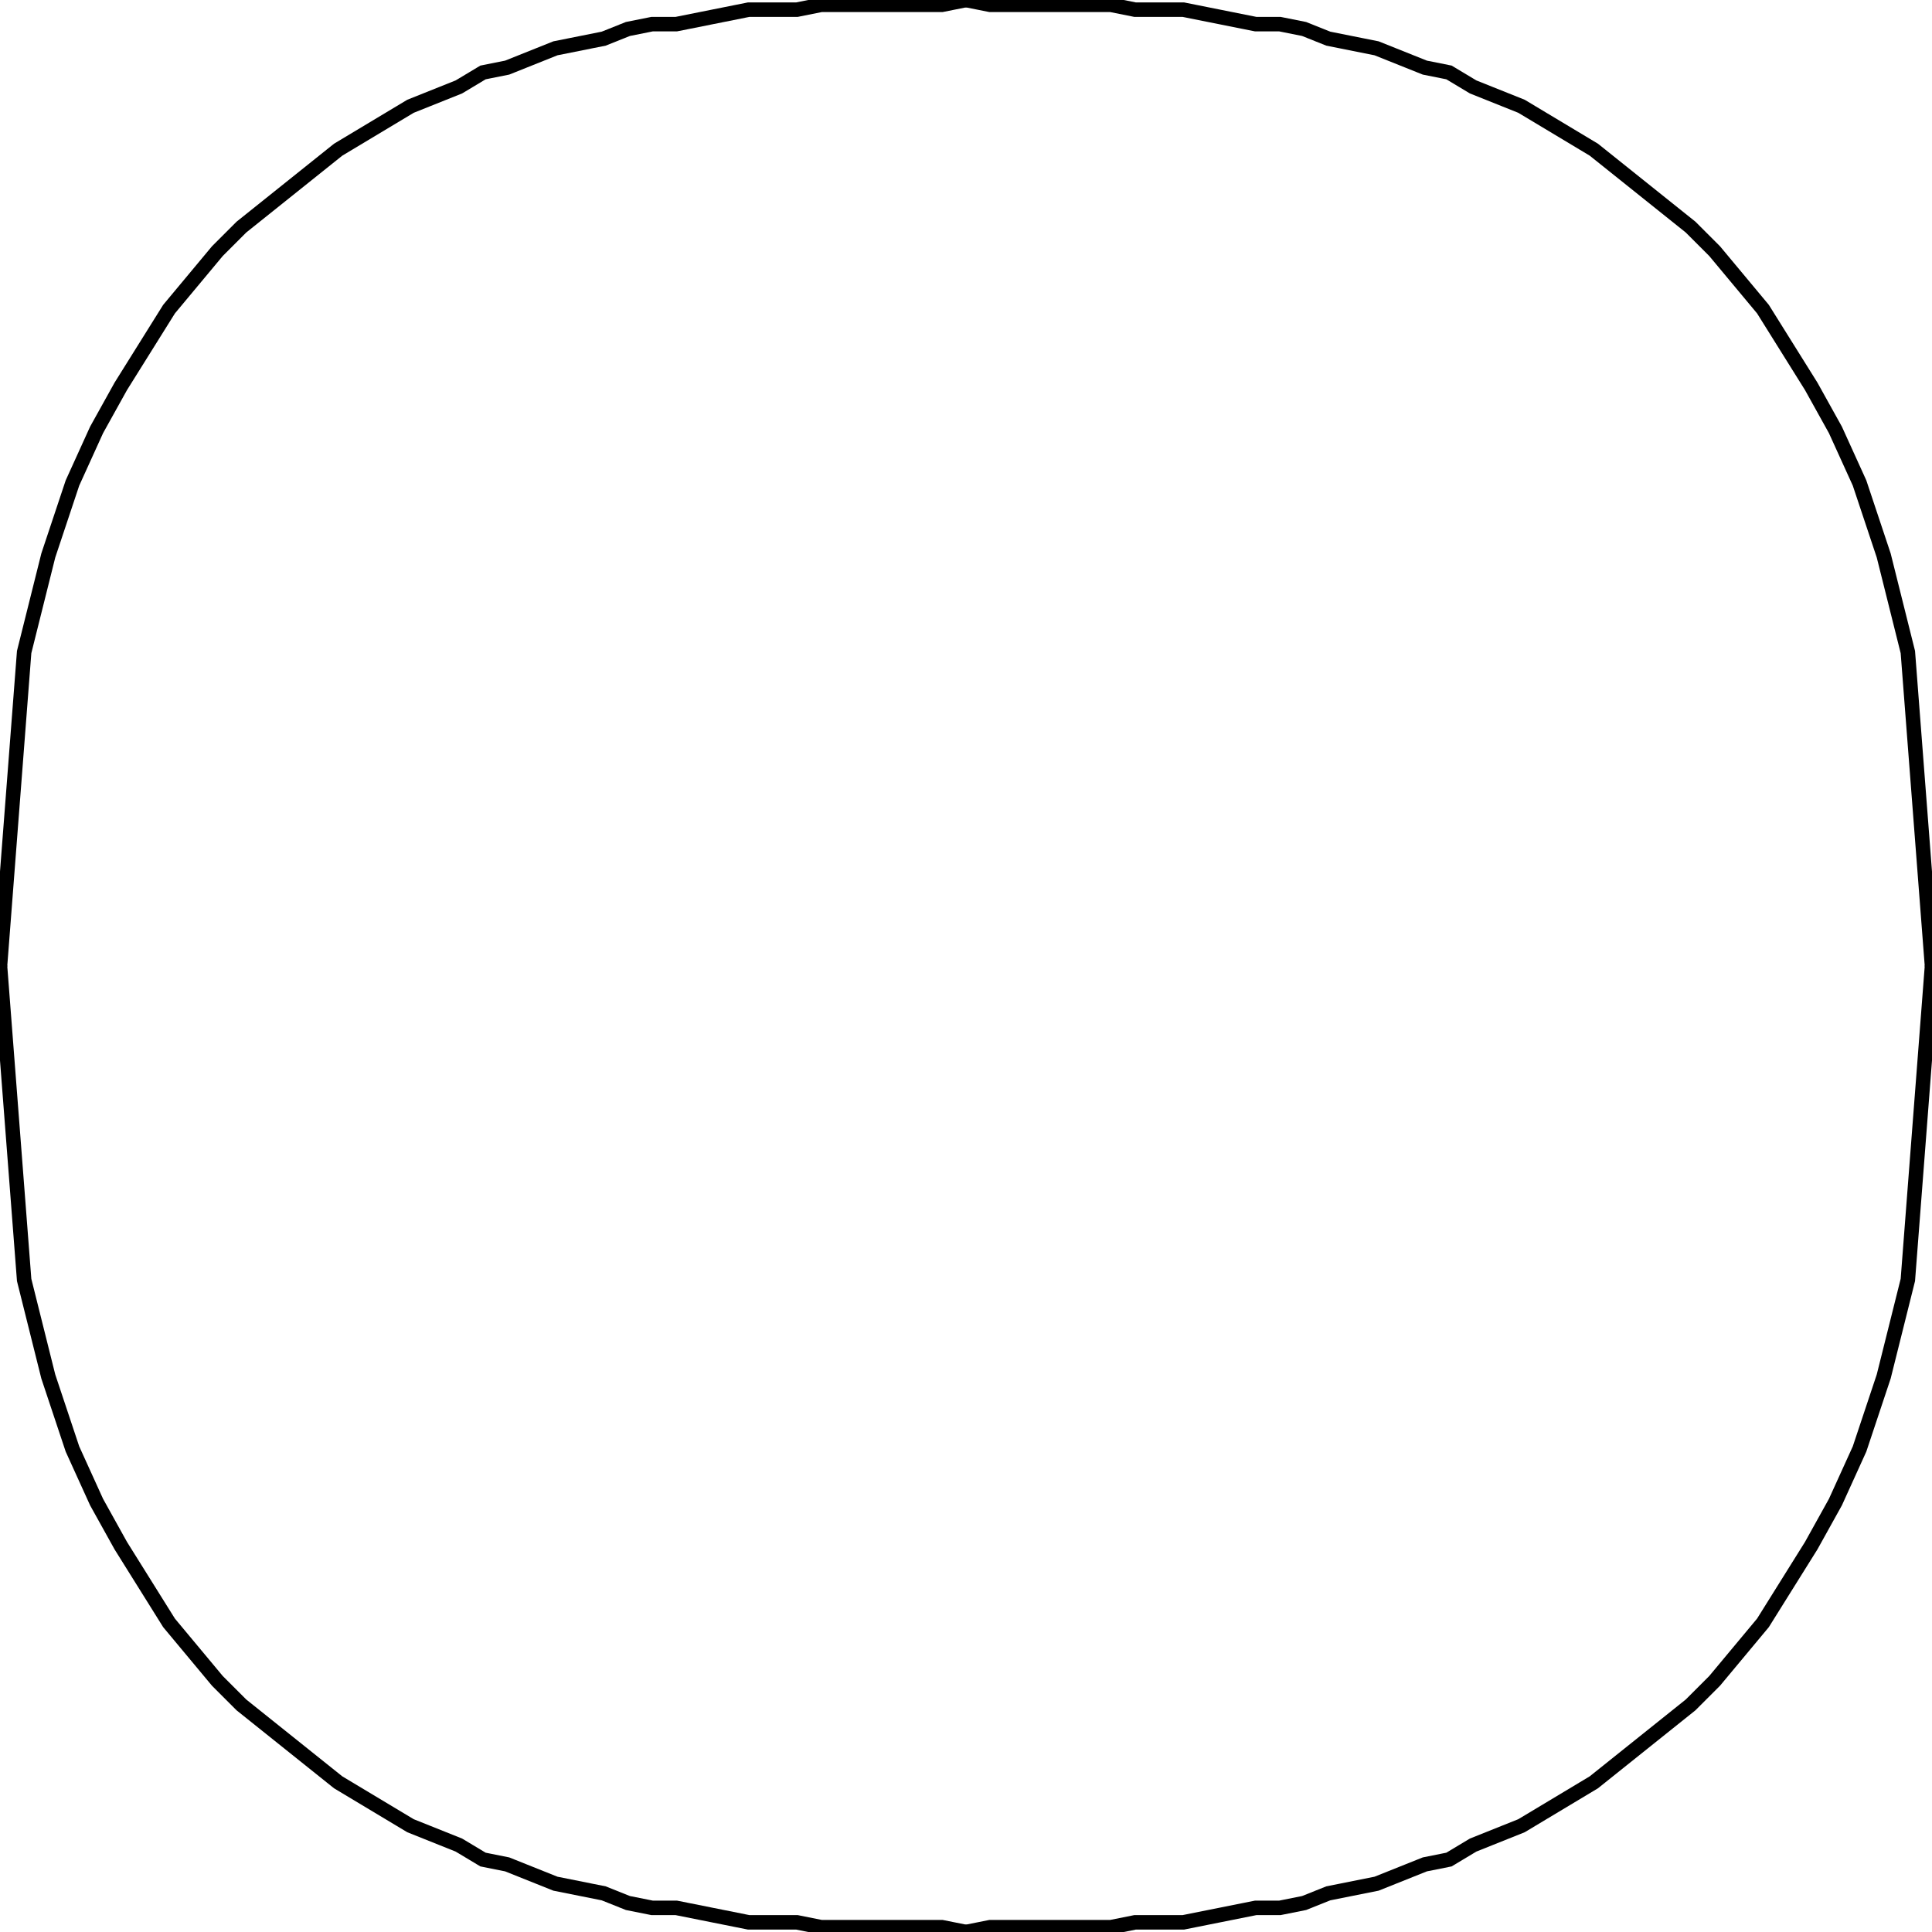
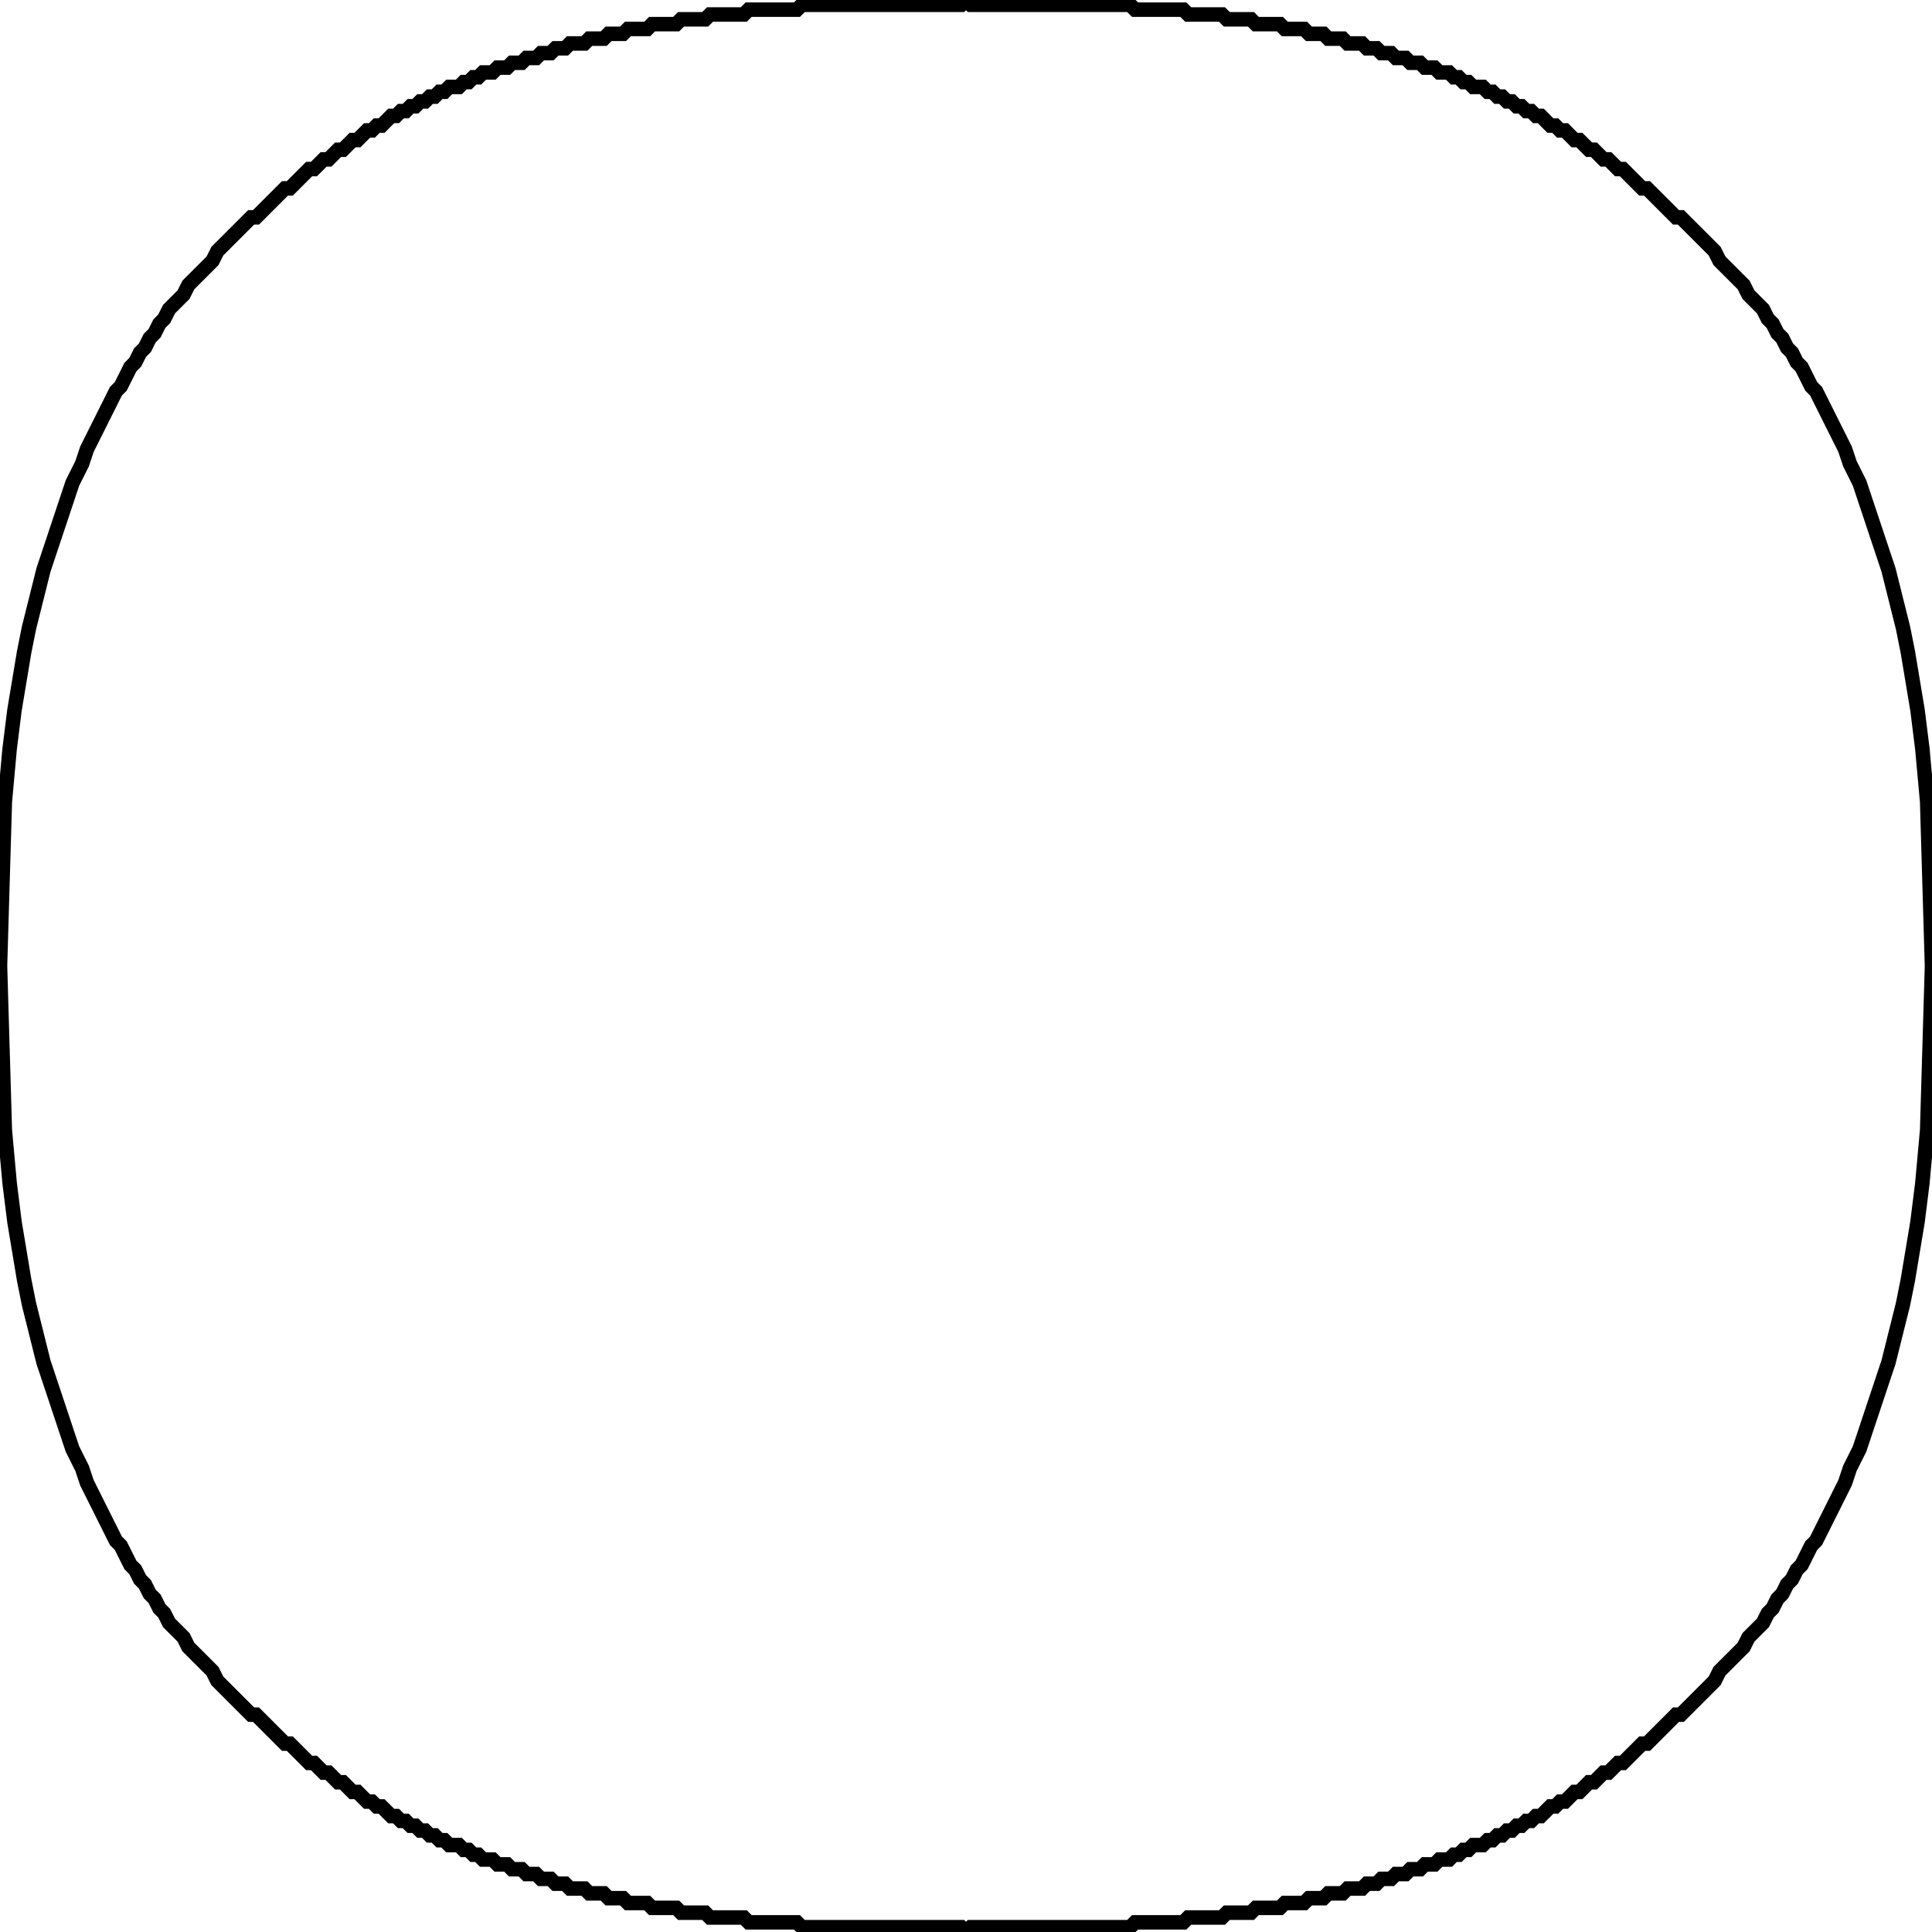
<svg xmlns="http://www.w3.org/2000/svg" height="400" width="400">
-   <polyline points="0 200 5 199 10 199 15 199 20 199 25 199 30 199 35 198 40 198 45 198 50 197 55 196 60 195 65 195 70 194 75 192 80 191 85 190 90 188 95 186 100 185 105 182 110 180 115 178 120 175 125 172 130 169 135 165 140 161 145 157 150 153 155 148 160 142 165 136 170 128 175 120 180 111 185 100 190 85 195 65 200 0" style="fill:none;stroke:black;stroke-width:3" transform="translate(200, 200)" />
-   <polyline points="0 -200 5 -199 10 -199 15 -199 20 -199 25 -199 30 -199 35 -198 40 -198 45 -198 50 -197 55 -196 60 -195 65 -195 70 -194 75 -192 80 -191 85 -190 90 -188 95 -186 100 -185 105 -182 110 -180 115 -178 120 -175 125 -172 130 -169 135 -165 140 -161 145 -157 150 -153 155 -148 160 -142 165 -136 170 -128 175 -120 180 -111 185 -100 190 -85 195 -65 200 0" style="fill:none;stroke:black;stroke-width:3" transform="translate(200, 200)" />
-   <polyline points="0 -200 -5 -199 -10 -199 -15 -199 -20 -199 -25 -199 -30 -199 -35 -198 -40 -198 -45 -198 -50 -197 -55 -196 -60 -195 -65 -195 -70 -194 -75 -192 -80 -191 -85 -190 -90 -188 -95 -186 -100 -185 -105 -182 -110 -180 -115 -178 -120 -175 -125 -172 -130 -169 -135 -165 -140 -161 -145 -157 -150 -153 -155 -148 -160 -142 -165 -136 -170 -128 -175 -120 -180 -111 -185 -100 -190 -85 -195 -65 -200 0" style="fill:none;stroke:black;stroke-width:3" transform="translate(200, 200)" />
-   <polyline points="0 200 -5 199 -10 199 -15 199 -20 199 -25 199 -30 199 -35 198 -40 198 -45 198 -50 197 -55 196 -60 195 -65 195 -70 194 -75 192 -80 191 -85 190 -90 188 -95 186 -100 185 -105 182 -110 180 -115 178 -120 175 -125 172 -130 169 -135 165 -140 161 -145 157 -150 153 -155 148 -160 142 -165 136 -170 128 -175 120 -180 111 -185 100 -190 85 -195 65 -200 0" style="fill:none;stroke:black;stroke-width:3" transform="translate(200, 200)" />
+   <polyline points="0 200 1 199 2 199 3 199 4 199 5 199 6 199 7 199 8 199 9 199 10 199 11 199 12 199 13 199 14 199 15 199 16 199 17 199 18 199 19 199 20 199 21 199 22 199 23 199 24 199 25 199 26 199 27 199 28 199 29 199 30 199 31 199 32 199 33 199 34 199 35 198 36 198 37 198 38 198 39 198 40 198 41 198 42 198 43 198 44 198 45 198 46 197 47 197 48 197 49 197 50 197 51 197 52 197 53 197 54 196 55 196 56 196 57 196 58 196 59 196 60 195 61 195 62 195 63 195 64 195 65 195 66 194 67 194 68 194 69 194 70 194 71 193 72 193 73 193 74 193 75 192 76 192 77 192 78 192 79 191 80 191 81 191 82 191 83 190 84 190 85 190 86 189 87 189 88 189 89 188 90 188 91 188 92 187 93 187 94 187 95 186 96 186 97 186 98 185 99 185 100 185 101 184 102 184 103 183 104 183 105 182 106 182 107 182 108 181 109 181 110 180 111 180 112 179 113 179 114 178 115 178 116 177 117 177 118 176 119 176 120 175 121 174 122 174 123 173 124 173 125 172 126 171 127 171 128 170 129 169 130 169 131 168 132 167 133 167 134 166 135 165 136 165 137 164 138 163 139 162 140 161 141 161 142 160 143 159 144 158 145 157 146 156 147 155 148 155 149 154 150 153 151 152 152 151 153 150 154 149 155 148 156 146 157 145 158 144 159 143 160 142 161 141 162 139 163 138 164 137 165 136 166 134 167 133 168 131 169 130 170 128 171 127 172 125 173 124 174 122 175 120 176 119 177 117 178 115 179 113 180 111 181 109 182 107 183 104 184 102 185 100 186 97 187 94 188 91 189 88 190 85 191 82 192 78 193 74 194 70 195 65 196 59 197 53 198 45 199 34 200 0" style="fill:none;stroke:black;stroke-width:3" transform="translate(200, 200)" />
+   <polyline points="0 -200 1 -199 2 -199 3 -199 4 -199 5 -199 6 -199 7 -199 8 -199 9 -199 10 -199 11 -199 12 -199 13 -199 14 -199 15 -199 16 -199 17 -199 18 -199 19 -199 20 -199 21 -199 22 -199 23 -199 24 -199 25 -199 26 -199 27 -199 28 -199 29 -199 30 -199 31 -199 32 -199 33 -199 34 -199 35 -198 36 -198 37 -198 38 -198 39 -198 40 -198 41 -198 42 -198 43 -198 44 -198 45 -198 46 -197 47 -197 48 -197 49 -197 50 -197 51 -197 52 -197 53 -197 54 -196 55 -196 56 -196 57 -196 58 -196 59 -196 60 -195 61 -195 62 -195 63 -195 64 -195 65 -195 66 -194 67 -194 68 -194 69 -194 70 -194 71 -193 72 -193 73 -193 74 -193 75 -192 76 -192 77 -192 78 -192 79 -191 80 -191 81 -191 82 -191 83 -190 84 -190 85 -190 86 -189 87 -189 88 -189 89 -188 90 -188 91 -188 92 -187 93 -187 94 -187 95 -186 96 -186 97 -186 98 -185 99 -185 100 -185 101 -184 102 -184 103 -183 104 -183 105 -182 106 -182 107 -182 108 -181 109 -181 110 -180 111 -180 112 -179 113 -179 114 -178 115 -178 116 -177 117 -177 118 -176 119 -176 120 -175 121 -174 122 -174 123 -173 124 -173 125 -172 126 -171 127 -171 128 -170 129 -169 130 -169 131 -168 132 -167 133 -167 134 -166 135 -165 136 -165 137 -164 138 -163 139 -162 140 -161 141 -161 142 -160 143 -159 144 -158 145 -157 146 -156 147 -155 148 -155 149 -154 150 -153 151 -152 152 -151 153 -150 154 -149 155 -148 156 -146 157 -145 158 -144 159 -143 160 -142 161 -141 162 -139 163 -138 164 -137 165 -136 166 -134 167 -133 168 -131 169 -130 170 -128 171 -127 172 -125 173 -124 174 -122 175 -120 176 -119 177 -117 178 -115 179 -113 180 -111 181 -109 182 -107 183 -104 184 -102 185 -100 186 -97 187 -94 188 -91 189 -88 190 -85 191 -82 192 -78 193 -74 194 -70 195 -65 196 -59 197 -53 198 -45 199 -34 200 0" style="fill:none;stroke:black;stroke-width:3" transform="translate(200, 200)" />
+   <polyline points="0 -200 -1 -199 -2 -199 -3 -199 -4 -199 -5 -199 -6 -199 -7 -199 -8 -199 -9 -199 -10 -199 -11 -199 -12 -199 -13 -199 -14 -199 -15 -199 -16 -199 -17 -199 -18 -199 -19 -199 -20 -199 -21 -199 -22 -199 -23 -199 -24 -199 -25 -199 -26 -199 -27 -199 -28 -199 -29 -199 -30 -199 -31 -199 -32 -199 -33 -199 -34 -199 -35 -198 -36 -198 -37 -198 -38 -198 -39 -198 -40 -198 -41 -198 -42 -198 -43 -198 -44 -198 -45 -198 -46 -197 -47 -197 -48 -197 -49 -197 -50 -197 -51 -197 -52 -197 -53 -197 -54 -196 -55 -196 -56 -196 -57 -196 -58 -196 -59 -196 -60 -195 -61 -195 -62 -195 -63 -195 -64 -195 -65 -195 -66 -194 -67 -194 -68 -194 -69 -194 -70 -194 -71 -193 -72 -193 -73 -193 -74 -193 -75 -192 -76 -192 -77 -192 -78 -192 -79 -191 -80 -191 -81 -191 -82 -191 -83 -190 -84 -190 -85 -190 -86 -189 -87 -189 -88 -189 -89 -188 -90 -188 -91 -188 -92 -187 -93 -187 -94 -187 -95 -186 -96 -186 -97 -186 -98 -185 -99 -185 -100 -185 -101 -184 -102 -184 -103 -183 -104 -183 -105 -182 -106 -182 -107 -182 -108 -181 -109 -181 -110 -180 -111 -180 -112 -179 -113 -179 -114 -178 -115 -178 -116 -177 -117 -177 -118 -176 -119 -176 -120 -175 -121 -174 -122 -174 -123 -173 -124 -173 -125 -172 -126 -171 -127 -171 -128 -170 -129 -169 -130 -169 -131 -168 -132 -167 -133 -167 -134 -166 -135 -165 -136 -165 -137 -164 -138 -163 -139 -162 -140 -161 -141 -161 -142 -160 -143 -159 -144 -158 -145 -157 -146 -156 -147 -155 -148 -155 -149 -154 -150 -153 -151 -152 -152 -151 -153 -150 -154 -149 -155 -148 -156 -146 -157 -145 -158 -144 -159 -143 -160 -142 -161 -141 -162 -139 -163 -138 -164 -137 -165 -136 -166 -134 -167 -133 -168 -131 -169 -130 -170 -128 -171 -127 -172 -125 -173 -124 -174 -122 -175 -120 -176 -119 -177 -117 -178 -115 -179 -113 -180 -111 -181 -109 -182 -107 -183 -104 -184 -102 -185 -100 -186 -97 -187 -94 -188 -91 -189 -88 -190 -85 -191 -82 -192 -78 -193 -74 -194 -70 -195 -65 -196 -59 -197 -53 -198 -45 -199 -34 -200 0" style="fill:none;stroke:black;stroke-width:3" transform="translate(200, 200)" />
+   <polyline points="0 200 -1 199 -2 199 -3 199 -4 199 -5 199 -6 199 -7 199 -8 199 -9 199 -10 199 -11 199 -12 199 -13 199 -14 199 -15 199 -16 199 -17 199 -18 199 -19 199 -20 199 -21 199 -22 199 -23 199 -24 199 -25 199 -26 199 -27 199 -28 199 -29 199 -30 199 -31 199 -32 199 -33 199 -34 199 -35 198 -36 198 -37 198 -38 198 -39 198 -40 198 -41 198 -42 198 -43 198 -44 198 -45 198 -46 197 -47 197 -48 197 -49 197 -50 197 -51 197 -52 197 -53 197 -54 196 -55 196 -56 196 -57 196 -58 196 -59 196 -60 195 -61 195 -62 195 -63 195 -64 195 -65 195 -66 194 -67 194 -68 194 -69 194 -70 194 -71 193 -72 193 -73 193 -74 193 -75 192 -76 192 -77 192 -78 192 -79 191 -80 191 -81 191 -82 191 -83 190 -84 190 -85 190 -86 189 -87 189 -88 189 -89 188 -90 188 -91 188 -92 187 -93 187 -94 187 -95 186 -96 186 -97 186 -98 185 -99 185 -100 185 -101 184 -102 184 -103 183 -104 183 -105 182 -106 182 -107 182 -108 181 -109 181 -110 180 -111 180 -112 179 -113 179 -114 178 -115 178 -116 177 -117 177 -118 176 -119 176 -120 175 -121 174 -122 174 -123 173 -124 173 -125 172 -126 171 -127 171 -128 170 -129 169 -130 169 -131 168 -132 167 -133 167 -134 166 -135 165 -136 165 -137 164 -138 163 -139 162 -140 161 -141 161 -142 160 -143 159 -144 158 -145 157 -146 156 -147 155 -148 155 -149 154 -150 153 -151 152 -152 151 -153 150 -154 149 -155 148 -156 146 -157 145 -158 144 -159 143 -160 142 -161 141 -162 139 -163 138 -164 137 -165 136 -166 134 -167 133 -168 131 -169 130 -170 128 -171 127 -172 125 -173 124 -174 122 -175 120 -176 119 -177 117 -178 115 -179 113 -180 111 -181 109 -182 107 -183 104 -184 102 -185 100 -186 97 -187 94 -188 91 -189 88 -190 85 -191 82 -192 78 -193 74 -194 70 -195 65 -196 59 -197 53 -198 45 -199 34 -200 0" style="fill:none;stroke:black;stroke-width:3" transform="translate(200, 200)" />
</svg>
